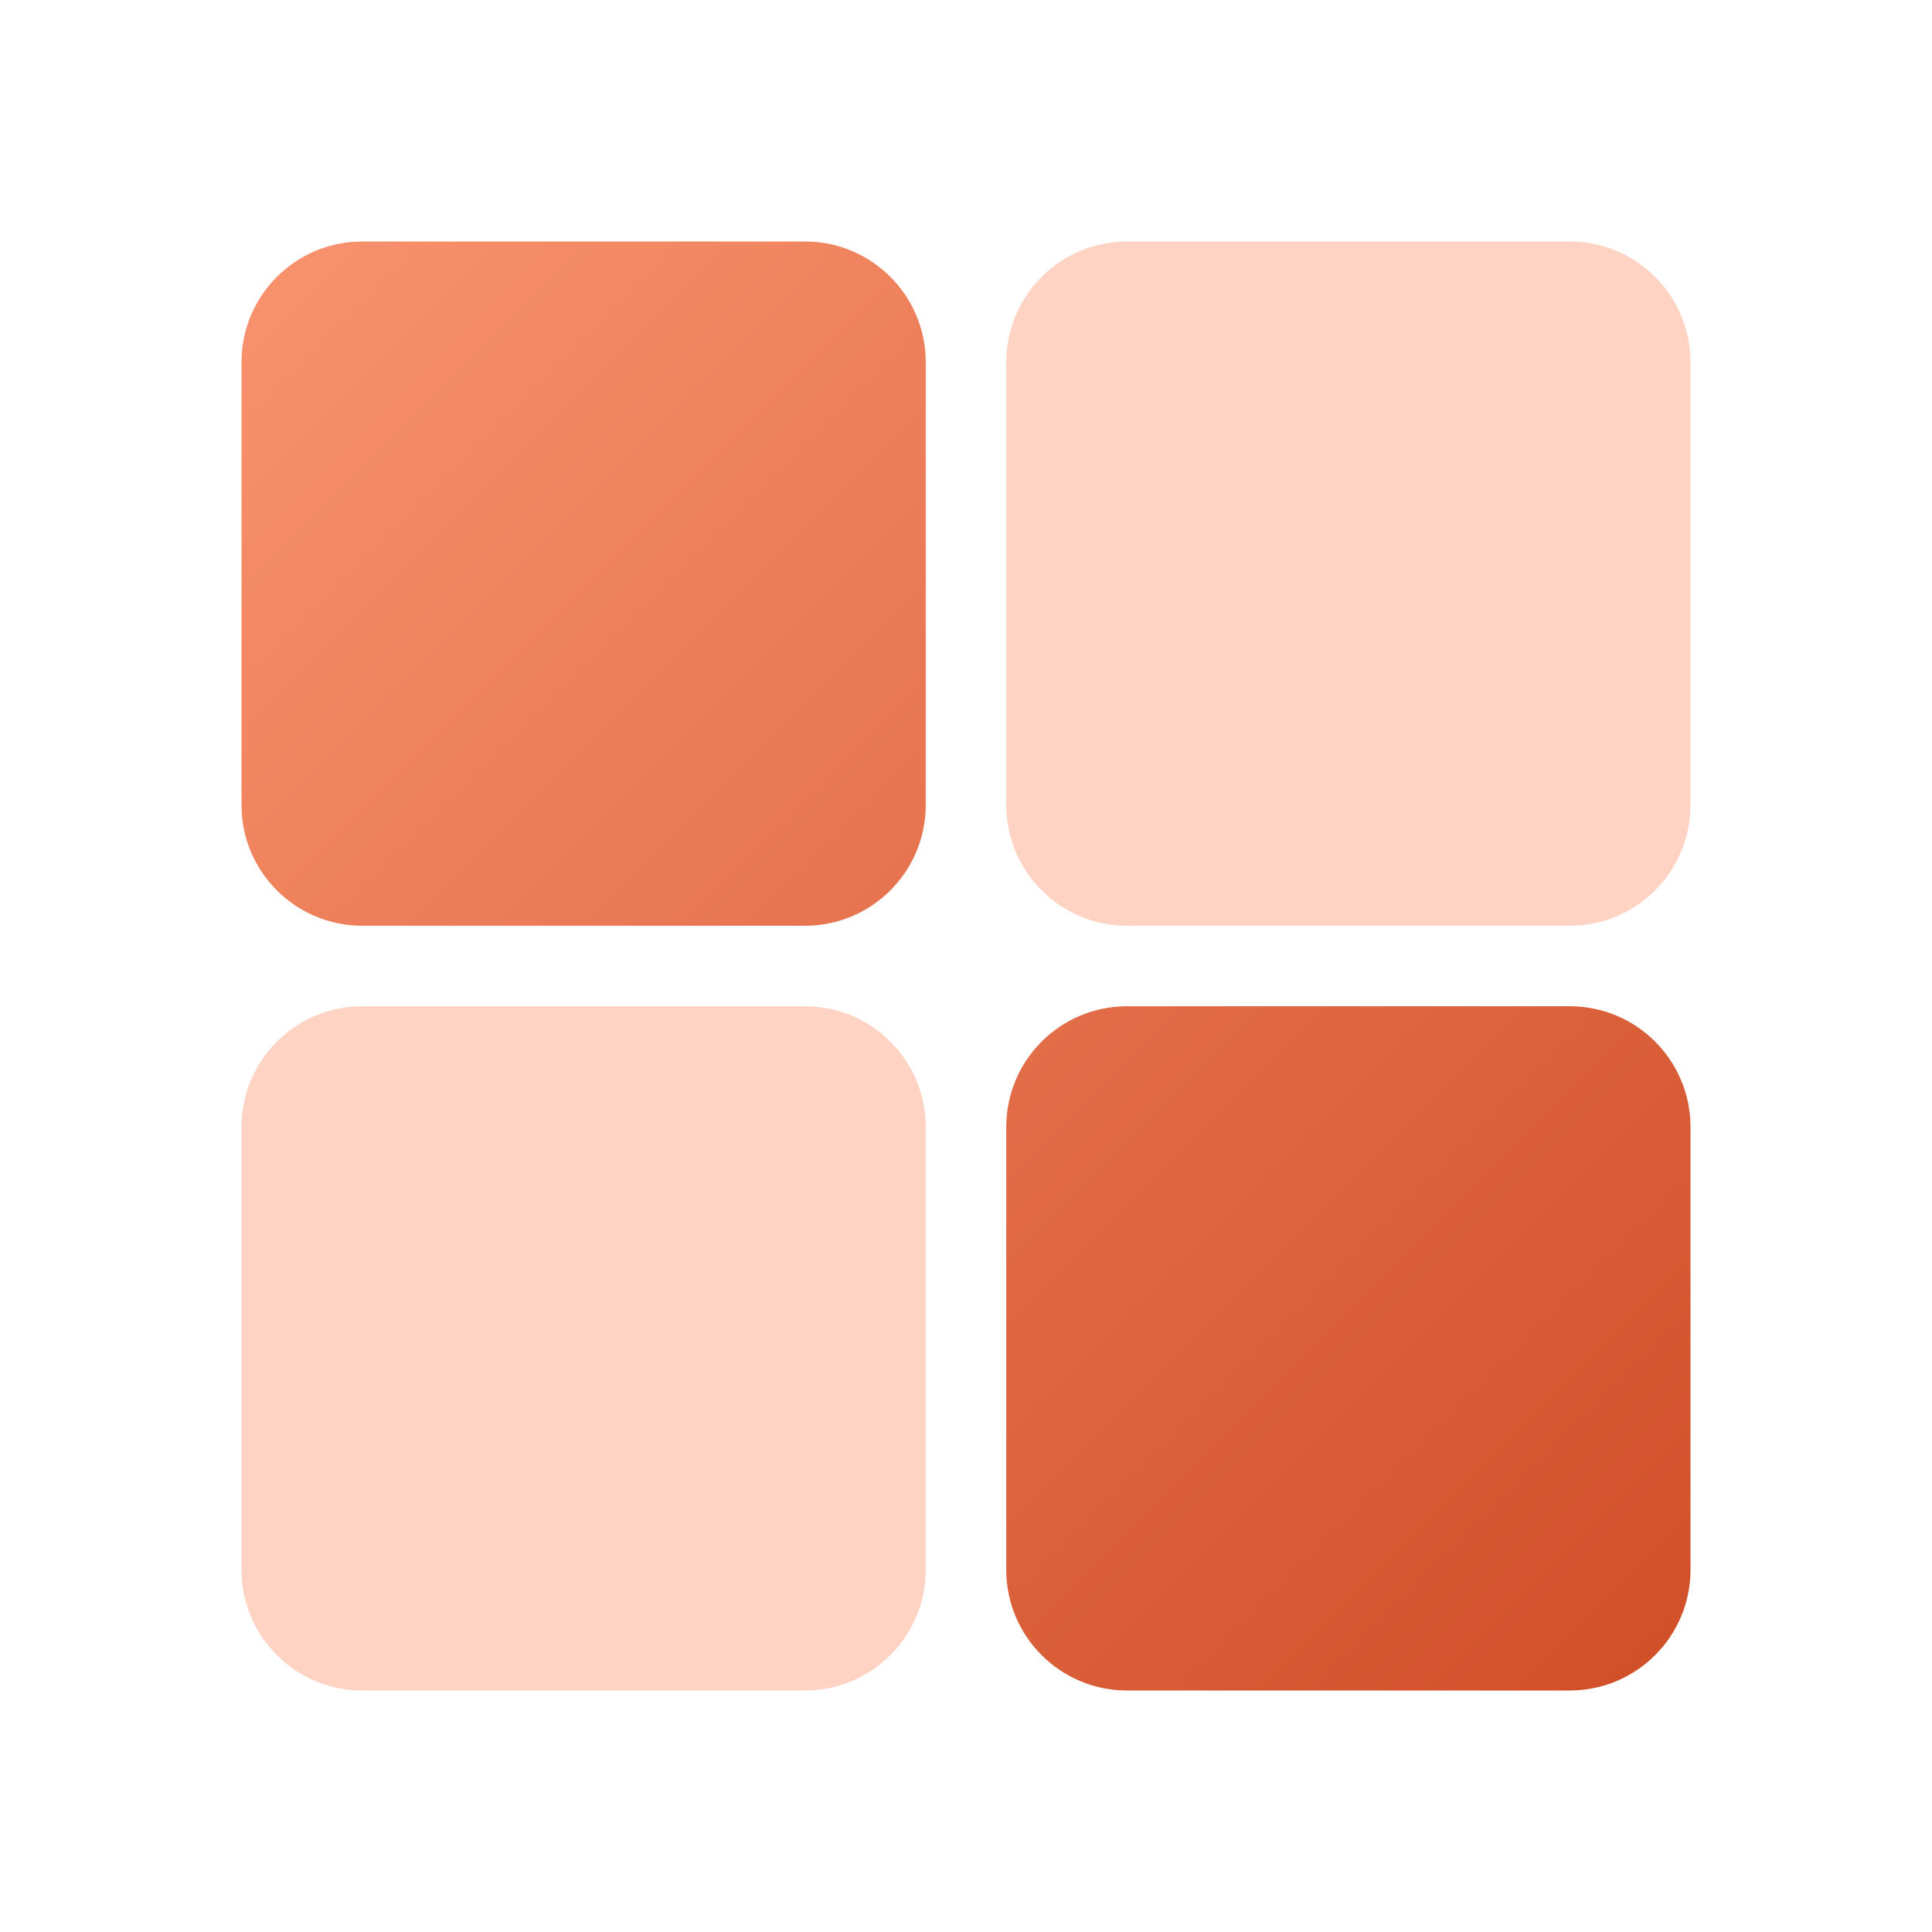
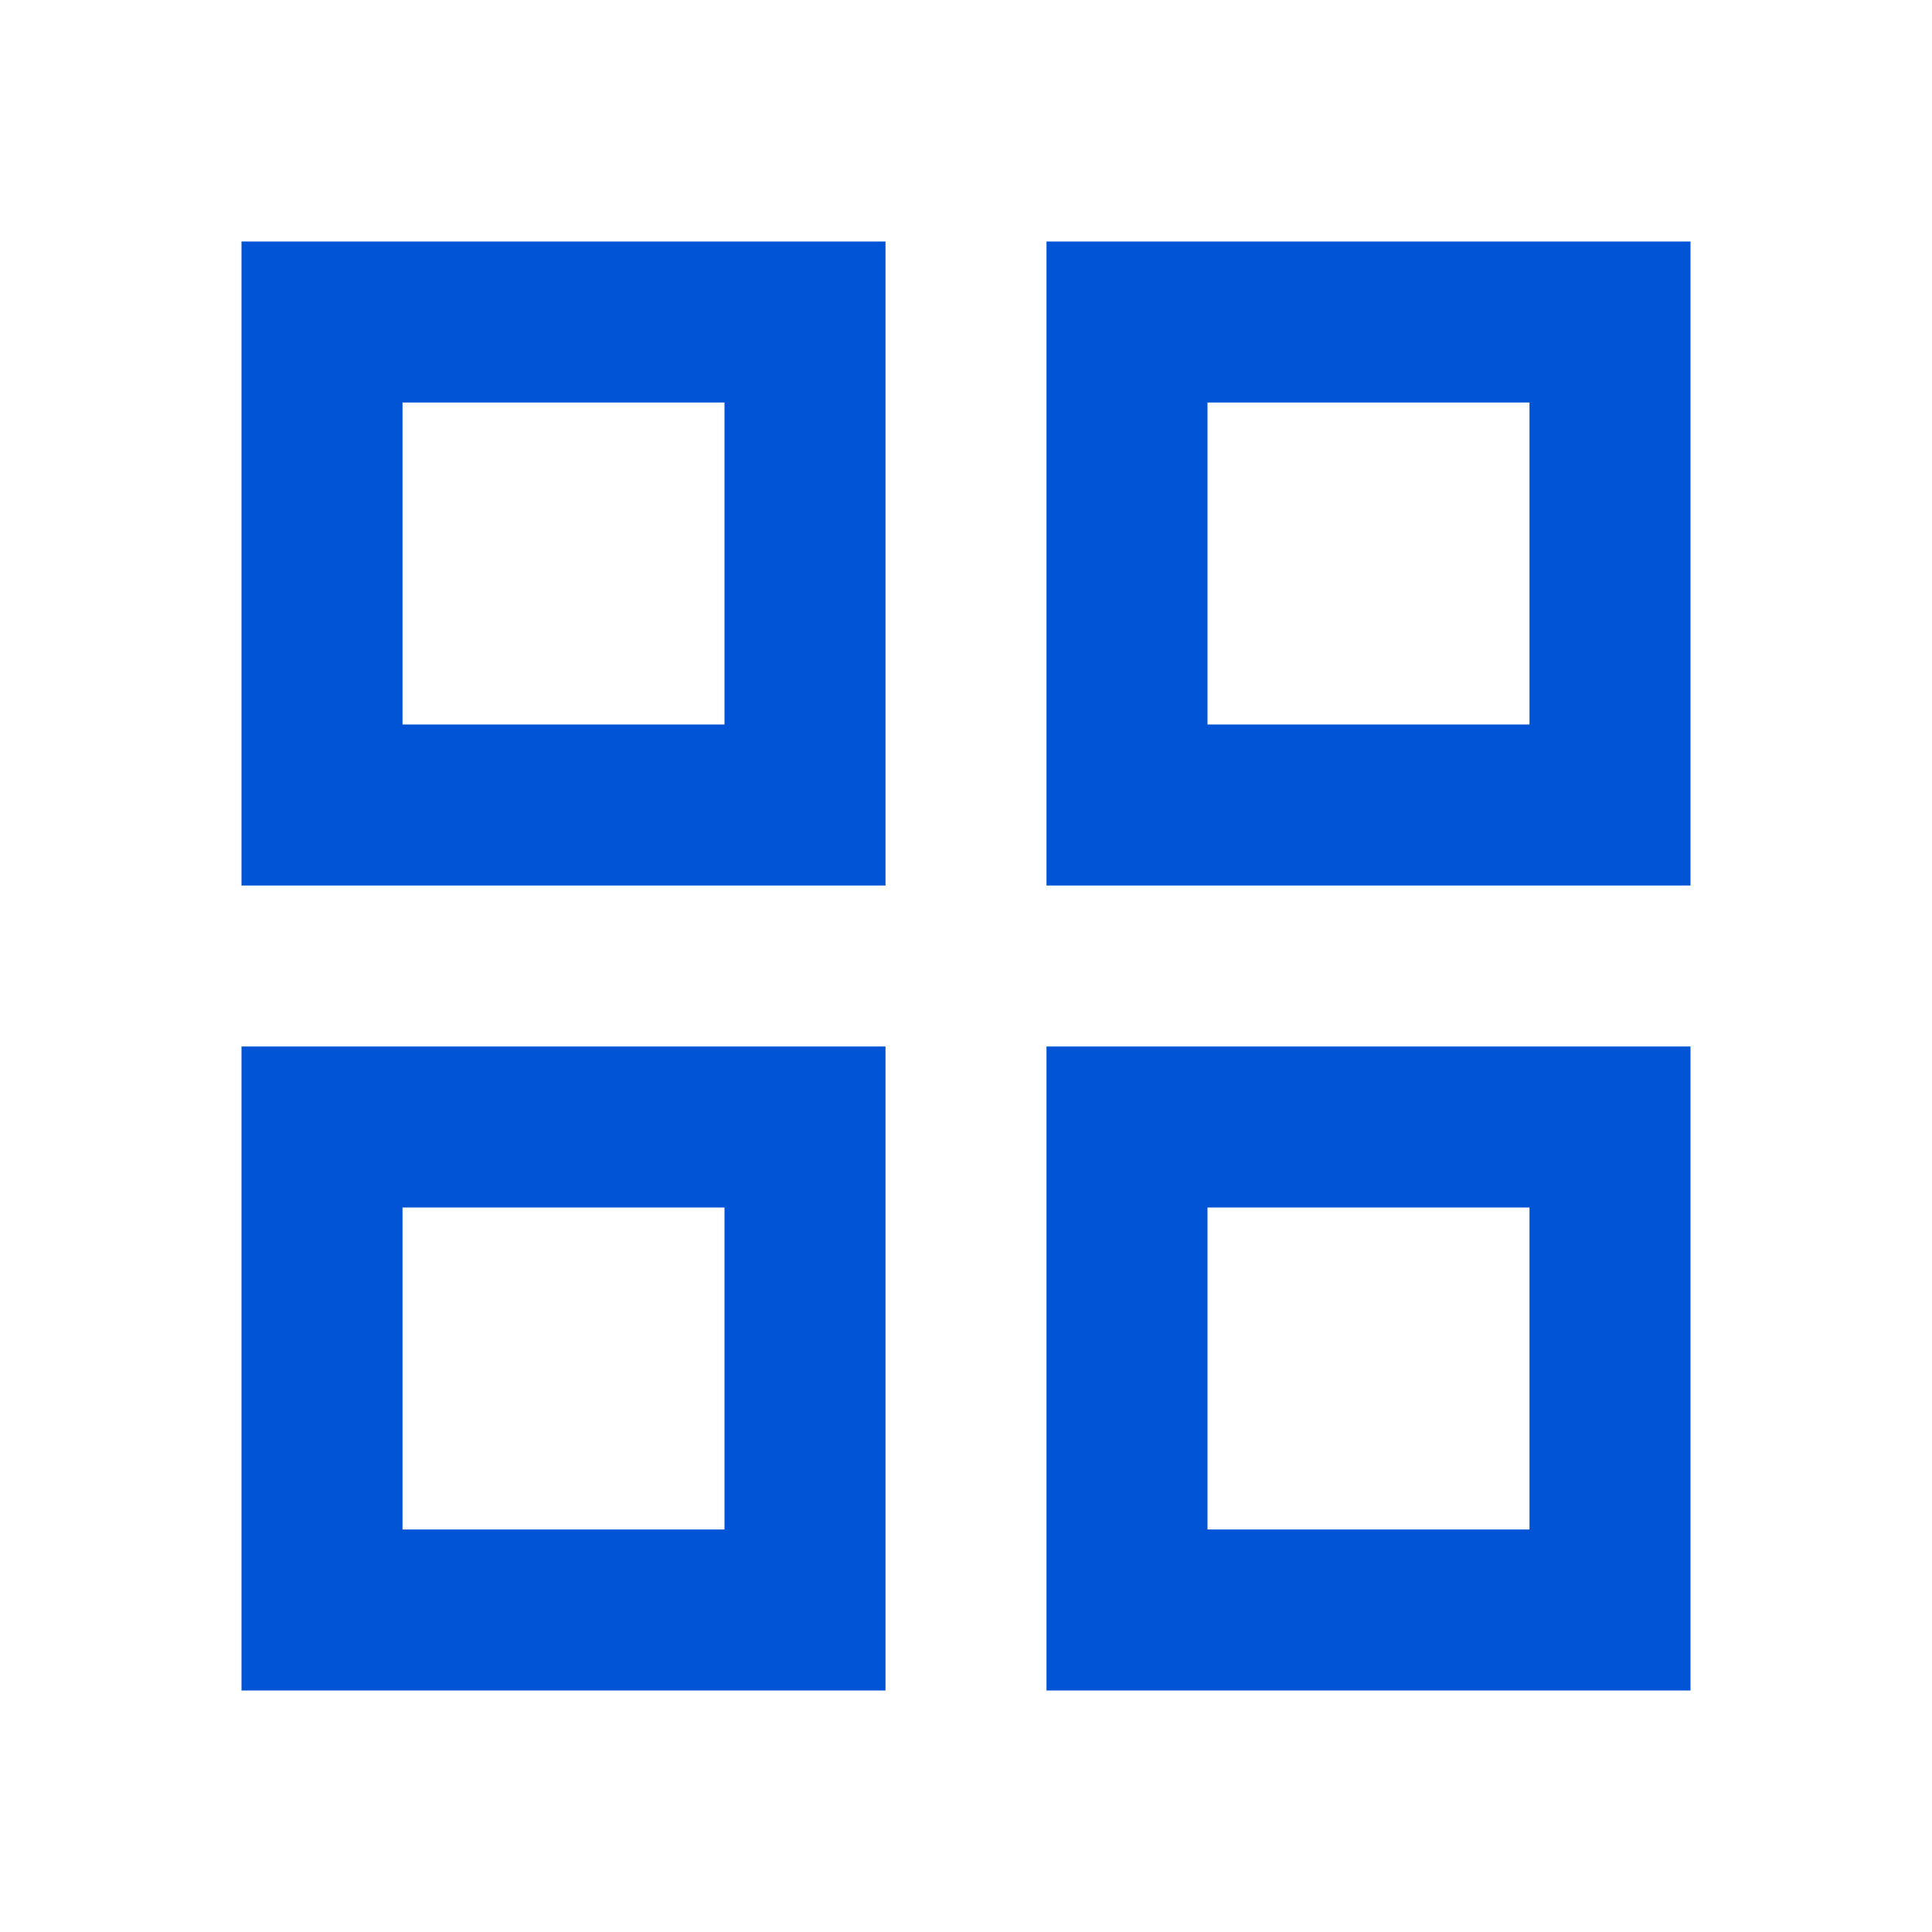
<svg xmlns="http://www.w3.org/2000/svg" viewBox="0 0 48 48">
  <defs>
    <linearGradient id="tone-a" x1="0" y1="0" x2="48" y2="48" gradientUnits="userSpaceOnUse">
-       <stop offset="0" stop-color="#FF9E7A" />
-       <stop offset="1" stop-color="#C9431C" />
+       <stop offset="0" stop-color="#0054D5" />
+       <stop offset="1" stop-color="#0054D5" />
    </linearGradient>
  </defs>
-   <rect x="6" y="6" width="17" height="17" rx="3" fill="url(#tone-a)" />
-   <rect x="25" y="6" width="17" height="17" rx="3" fill="#FFD3C3" />
-   <rect x="6" y="25" width="17" height="17" rx="3" fill="#FFD3C3" />
-   <rect x="25" y="25" width="17" height="17" rx="3" fill="url(#tone-a)" />
+   <path d="M 6,22 l 0,-16 l 16,0 l 0,16 L 6,22 Z m 0,20 l 0,-16 l 16,0 l 0,16 L 6,42 Z m 20,-20 l 0,-16 l 16,0 l 0,16 L 26,22 Z m 0,20 l 0,-16 l 16,0 l 0,16 L 26,42 Z M 10,18 l 8,0 l 0,-8 L 10,10 l 0,8 Z m 20,0 l 8,0 l 0,-8 L 30,10 l 0,8 Z m 0,20 l 8,0 l 0,-8 L 30,30 l 0,8 Z m -20,0 l 8,0 l 0,-8 L 10,30 l 0,8 Z m 20,-20 Z m 0,12 Z m -12,0 Z m 0,-12 Z" fill="url(#tone-a)" />
</svg>
